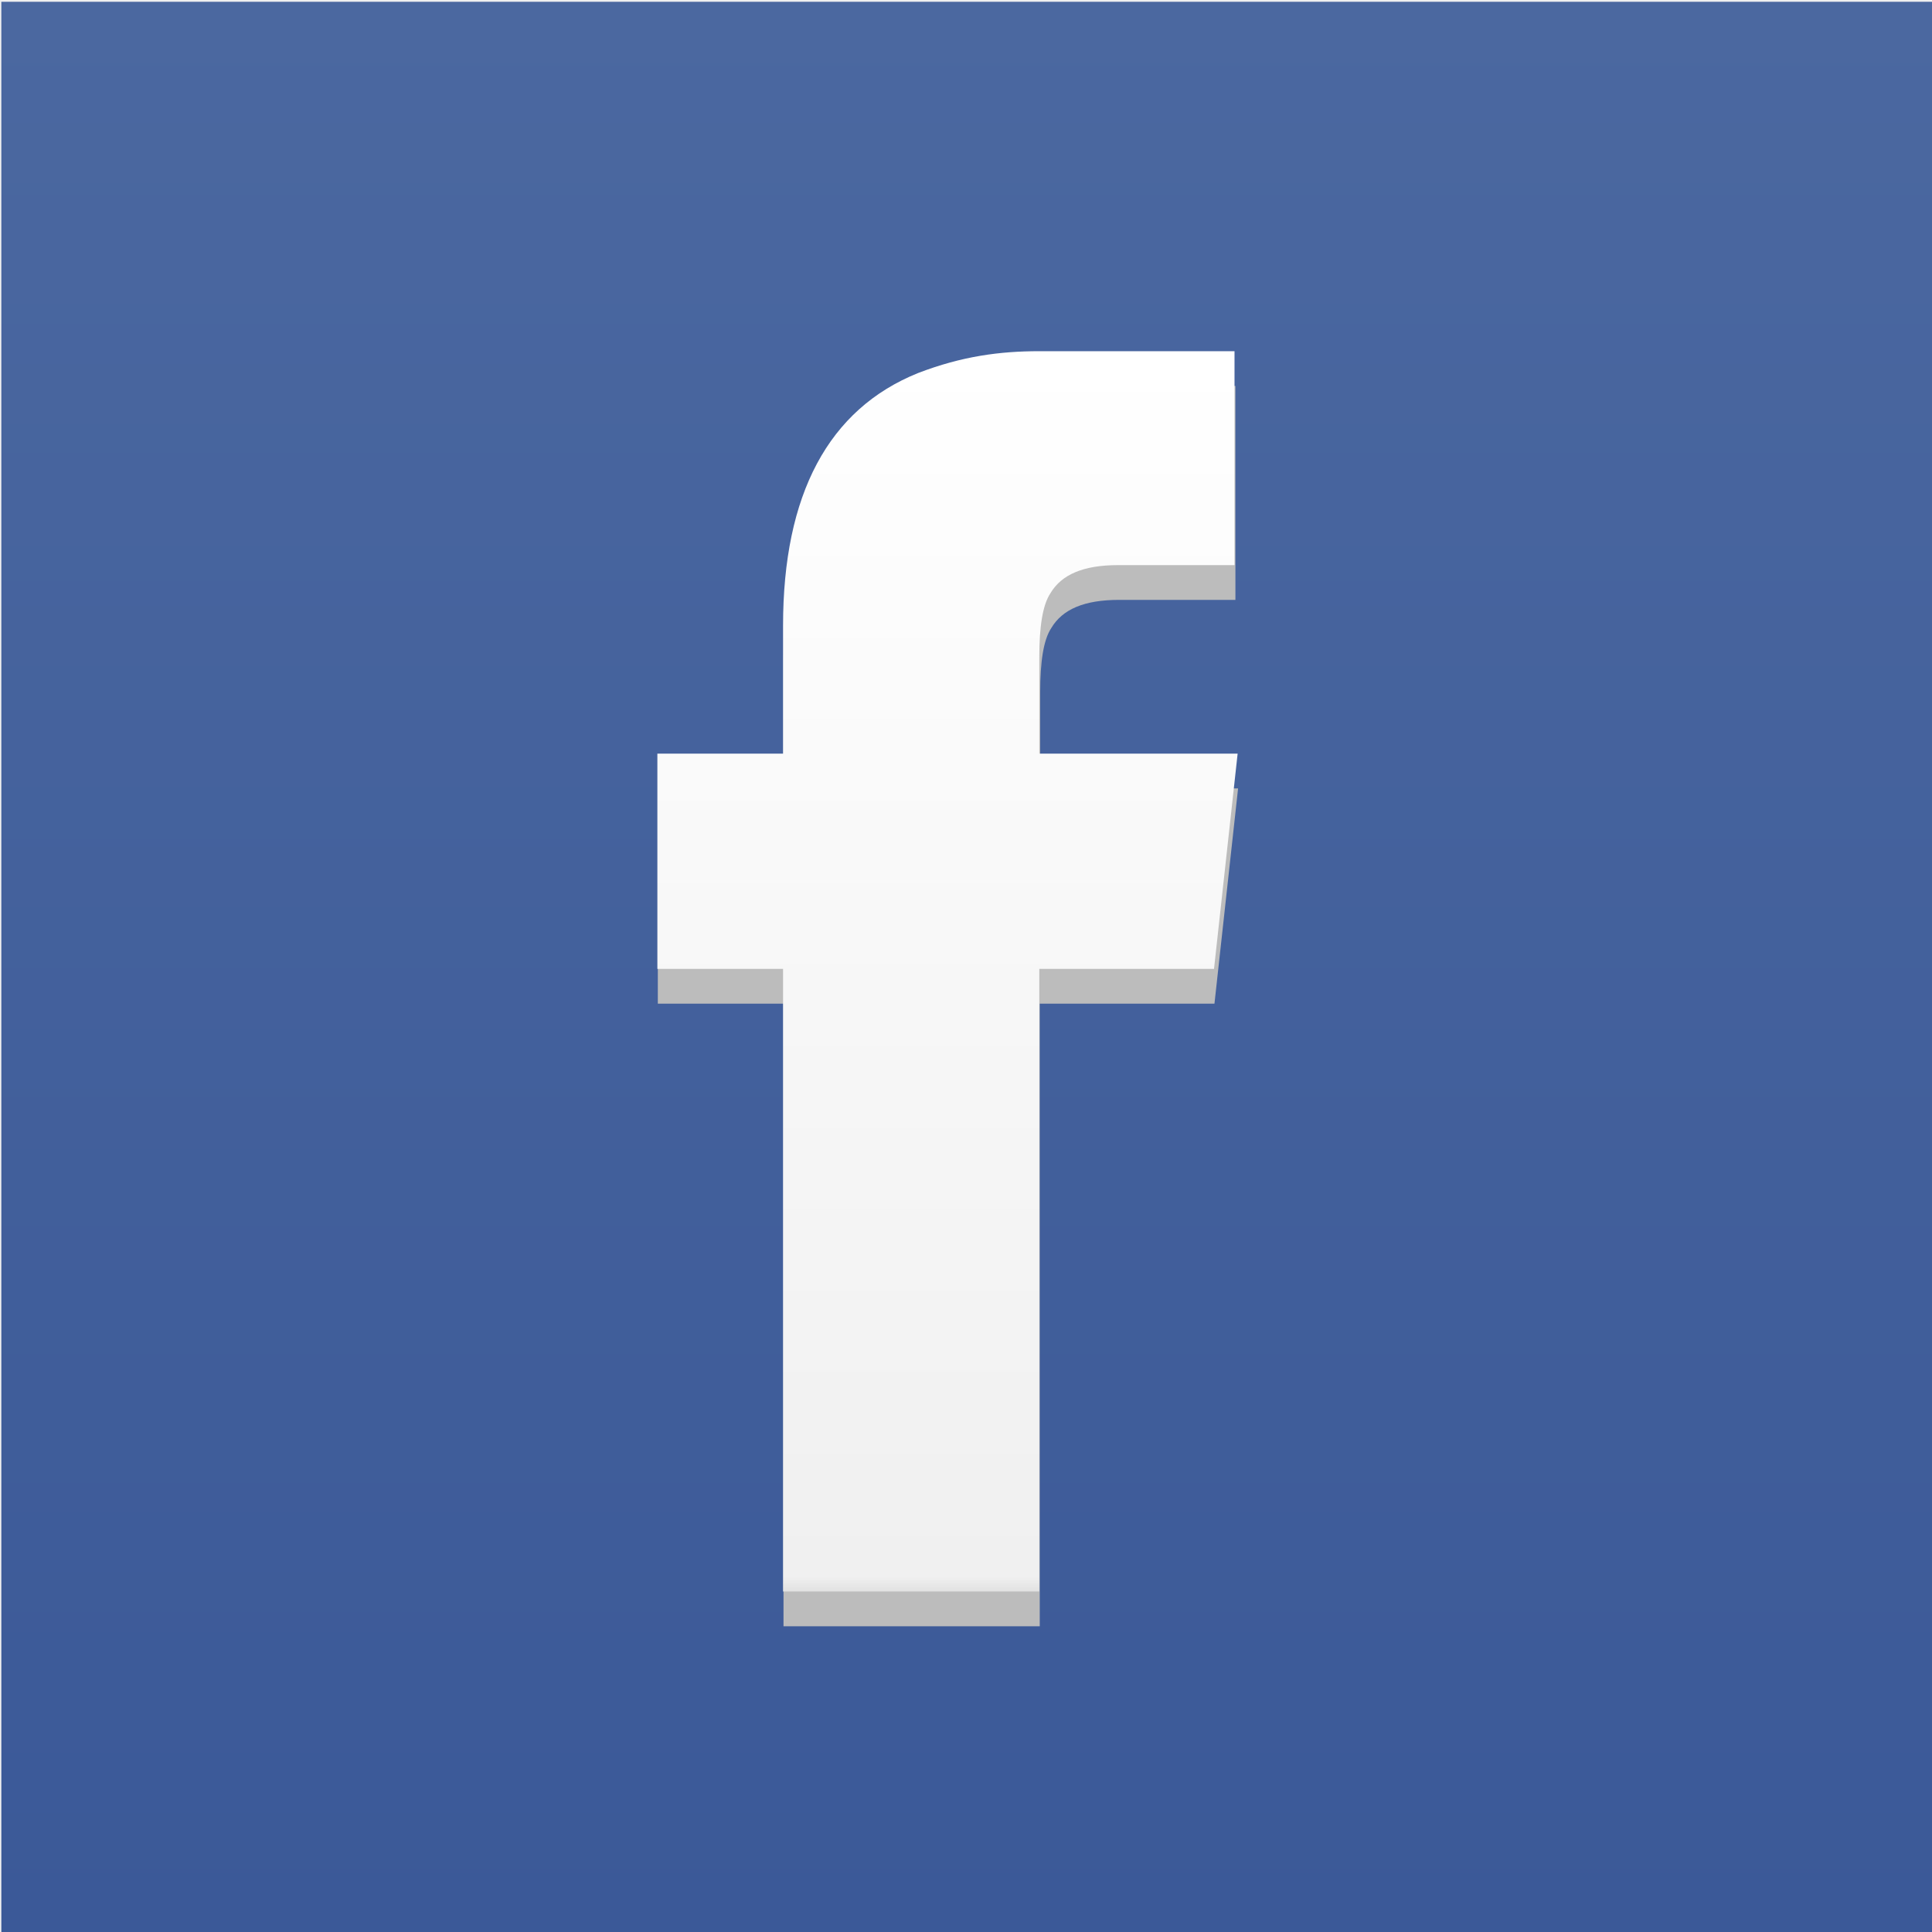
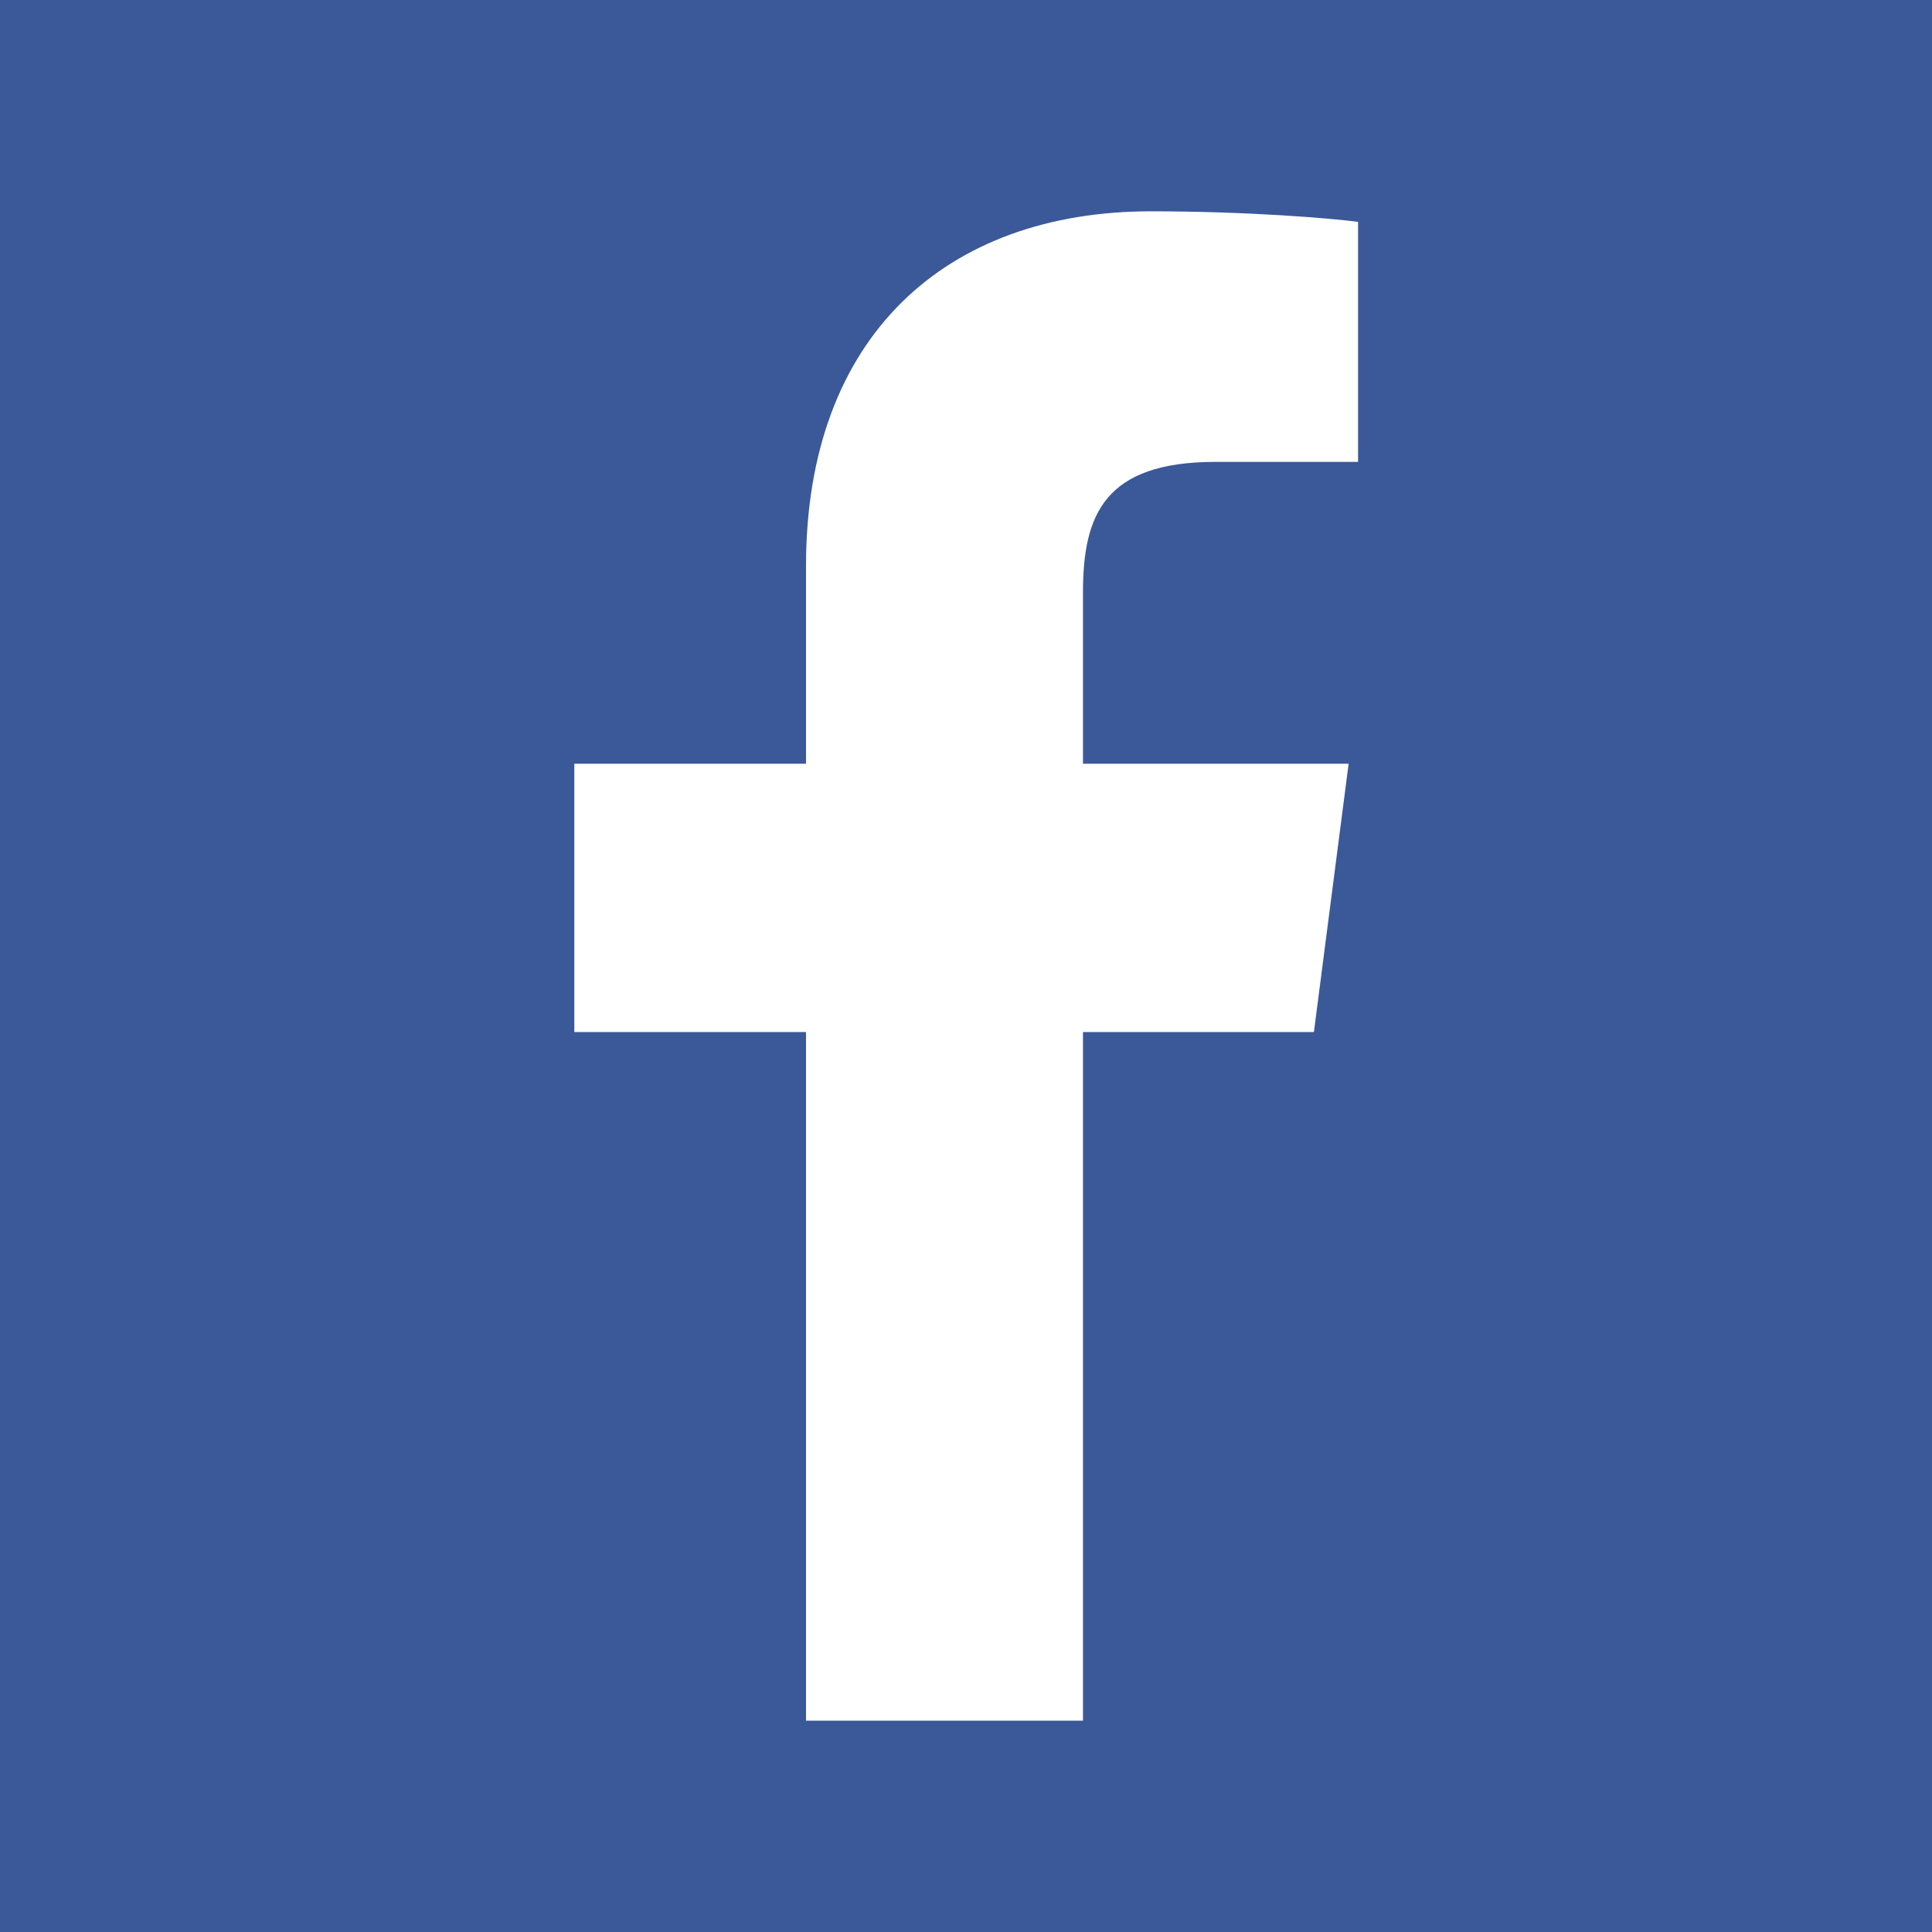
- <svg xmlns="http://www.w3.org/2000/svg" height="43.349mm" style="shape-rendering:geometricPrecision; text-rendering:geometricPrecision; image-rendering:optimizeQuality; fill-rule:evenodd; clip-rule:evenodd" version="1.1" viewBox="0 0 4335 4335" width="43.349mm" xml:space="preserve">
-   <defs>
-     <style type="text/css">
-    
-     .fil1 {fill:#BCBCBC;fill-rule:nonzero}
-     .fil0 {fill:url(#id0)}
-     .fil2 {fill:url(#id1);fill-rule:nonzero}
-    
-   </style>
-     <linearGradient gradientUnits="userSpaceOnUse" id="id0" x1="2170.9" x2="2170.9" y1="4.27" y2="4339.19">
-       <stop offset="0" style="stop-color:#4B68A0" />
-       <stop offset="1" style="stop-color:#3B5998" />
-     </linearGradient>
-     <linearGradient gradientUnits="userSpaceOnUse" id="id1" x1="2125.58" x2="2125.58" y1="788.17" y2="3571.57">
-       <stop offset="0" style="stop-color:white" />
-       <stop offset="0.988" style="stop-color:#F0F0F0" />
-       <stop offset="1" style="stop-color:#E1E1E1" />
-     </linearGradient>
-   </defs>
-   <g id="Warstwa_x0020_1">
-     <rect class="fil0" height="4335" id="Prostokąt_x0020_3" width="4335" x="3" y="4" />
-     <path class="fil1" d="M2333 866c-88,0 -173,11 -272,49 -201,81 -303,272 -303,567l0 287 -282 0 0 483 282 0 0 1397 575 0 0 -1397 392 0 53 -483 -444 0 0 -217c0,-66 7,-116 25,-143 25,-42 74,-63 152,-63l261 0 0 -480 -437 0z" />
-     <path class="fil2" d="M2332 788c-88,0 -173,11 -272,49 -201,81 -303,272 -303,567l0 287 -282 0 0 483 282 0 0 1397 575 0 0 -1397 392 0 53 -483 -445 0 0 -217c0,-66 7,-116 25,-143 25,-42 74,-63 152,-63l261 0 0 -480 -437 0z" />
+ <svg version="1.1" id="Layer_1" x="0px" y="0px" viewBox="0 0 512 512" style="enable-background:new 0 0 512 512;" xml:space="preserve">
+   <g id="g5991">
+     <rect id="rect2987" style="fill:#3B5998;" width="512" height="512" />
+     <path id="f_1_" style="fill:#FFFFFF;" d="M287,456V273.5h61.2l9.2-71.1H287V157c0-20.6,5.7-34.6,35.2-34.6l37.7,0V58.8   C353.3,57.9,331,56,305,56c-54.3,0-91.4,33.1-91.4,94v52.4h-61.4v71.1h61.4V456L287,456L287,456z" />
  </g>
</svg>
